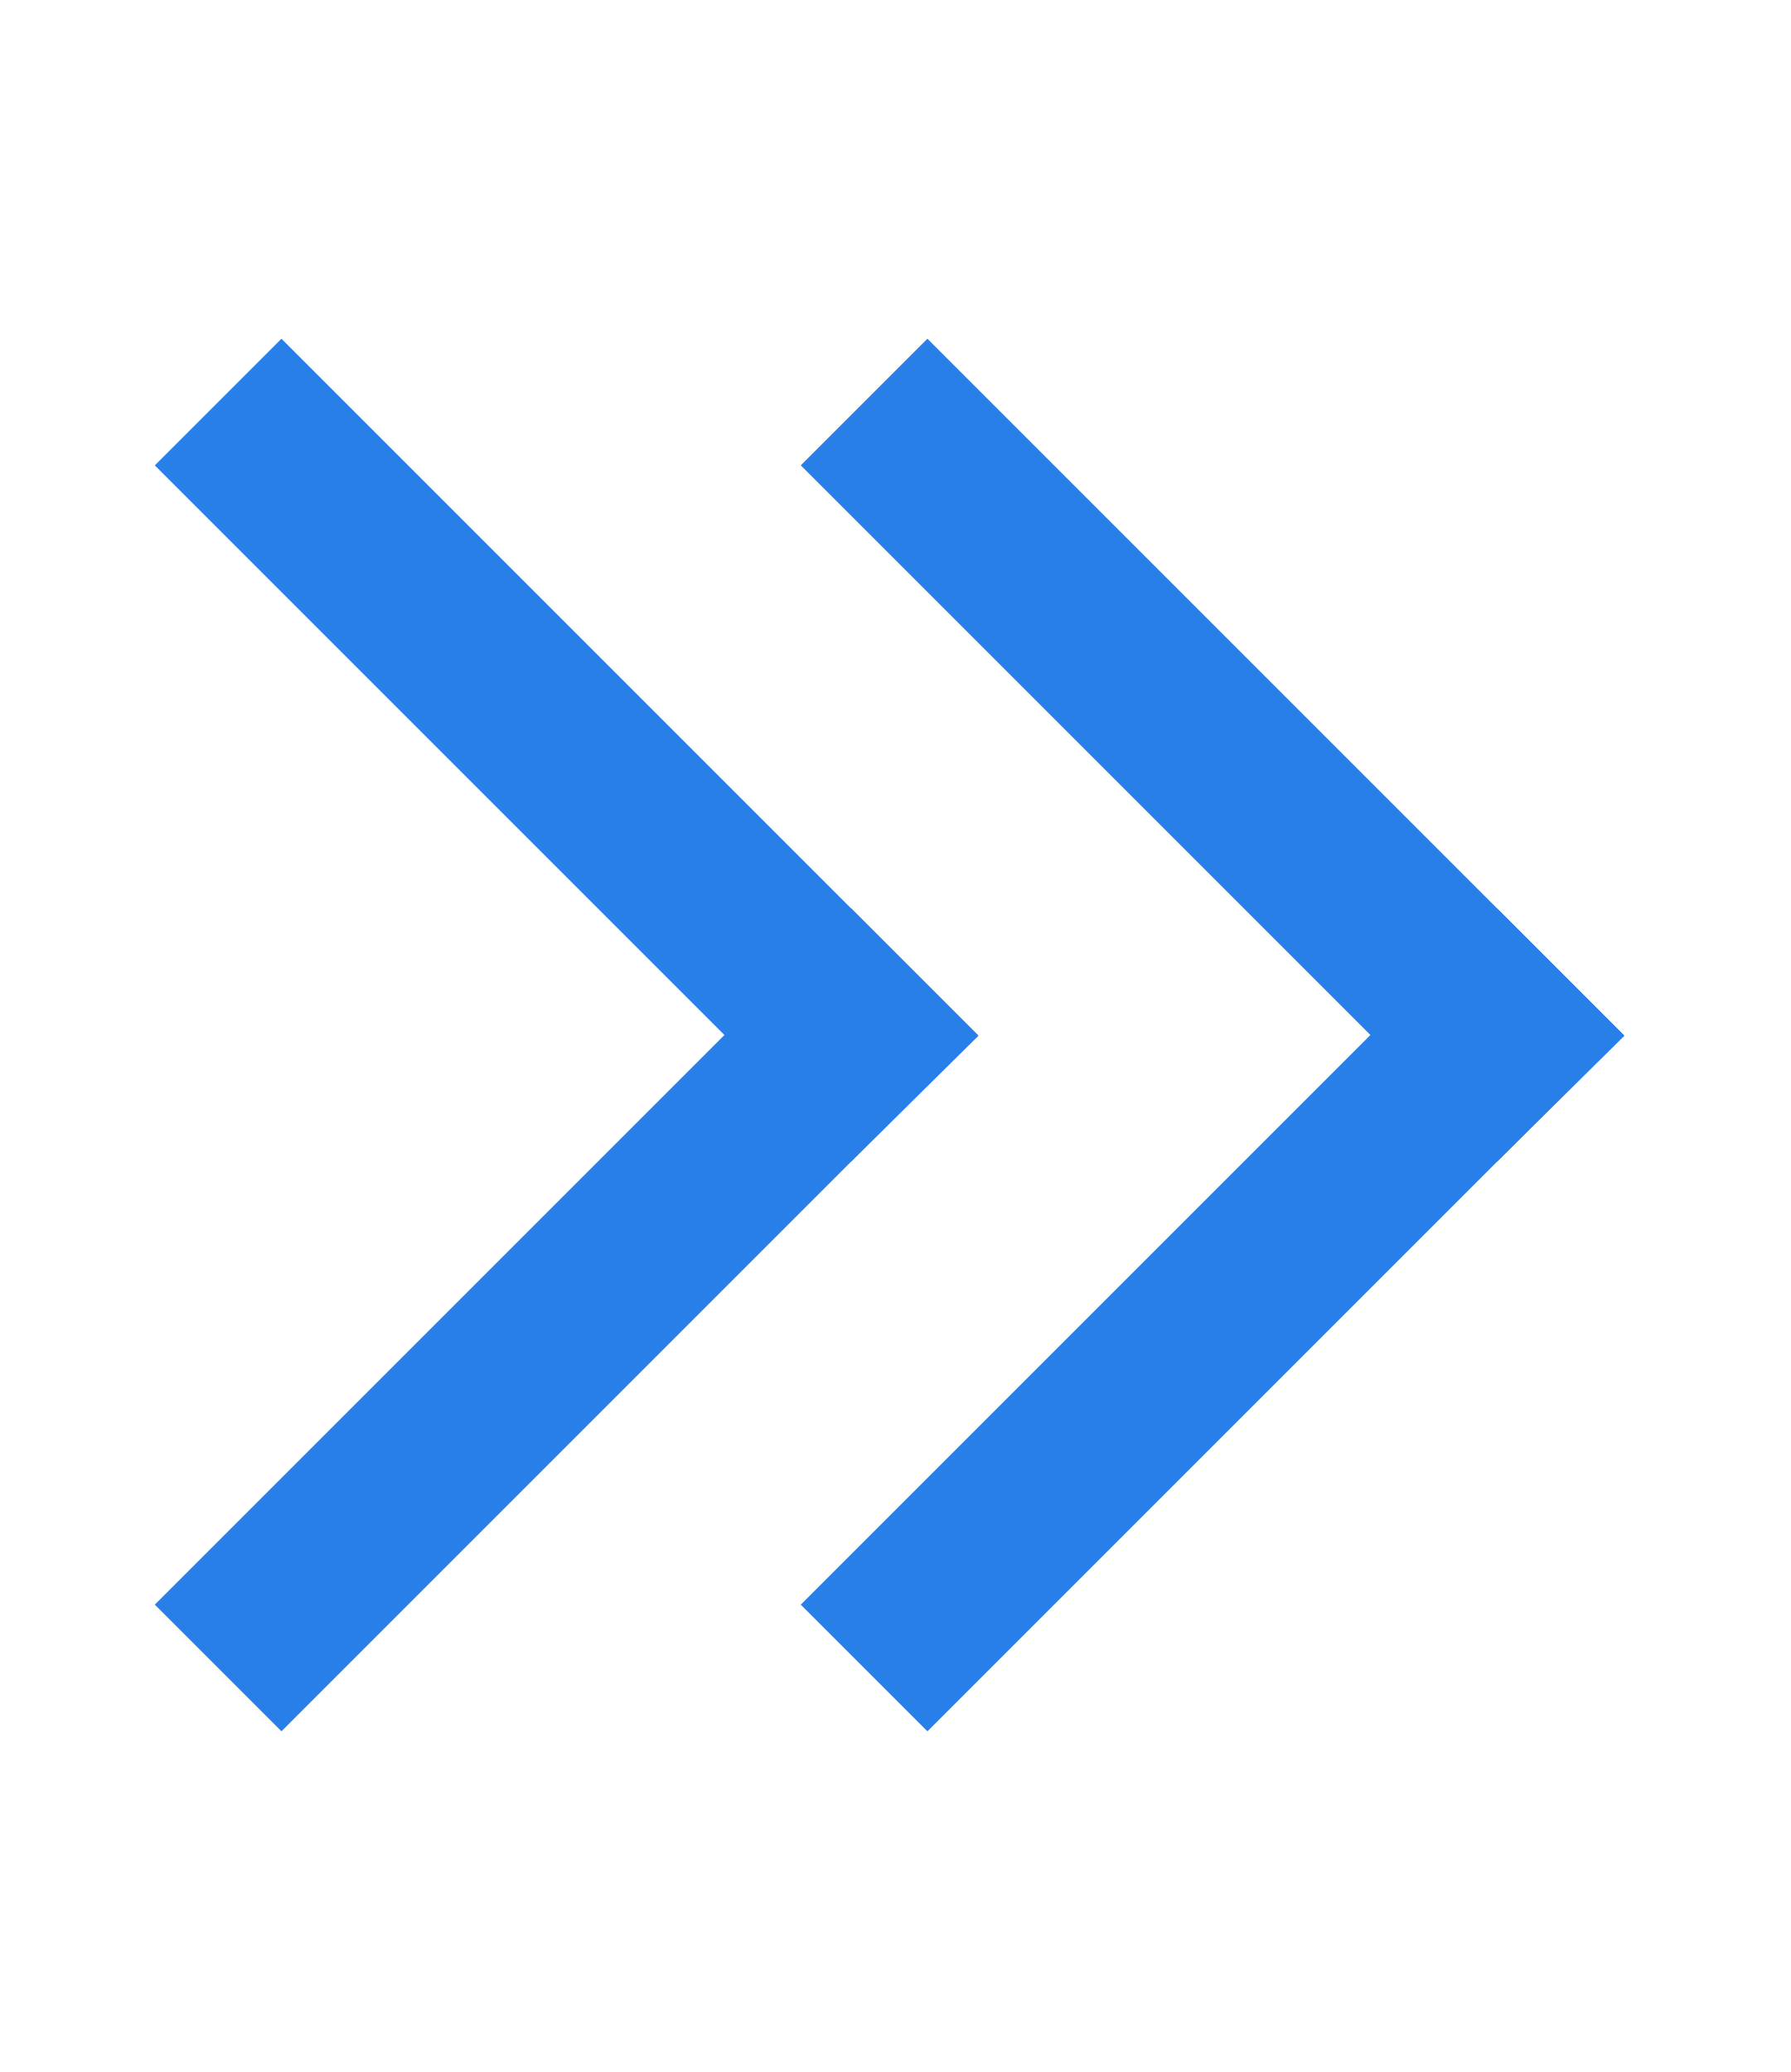
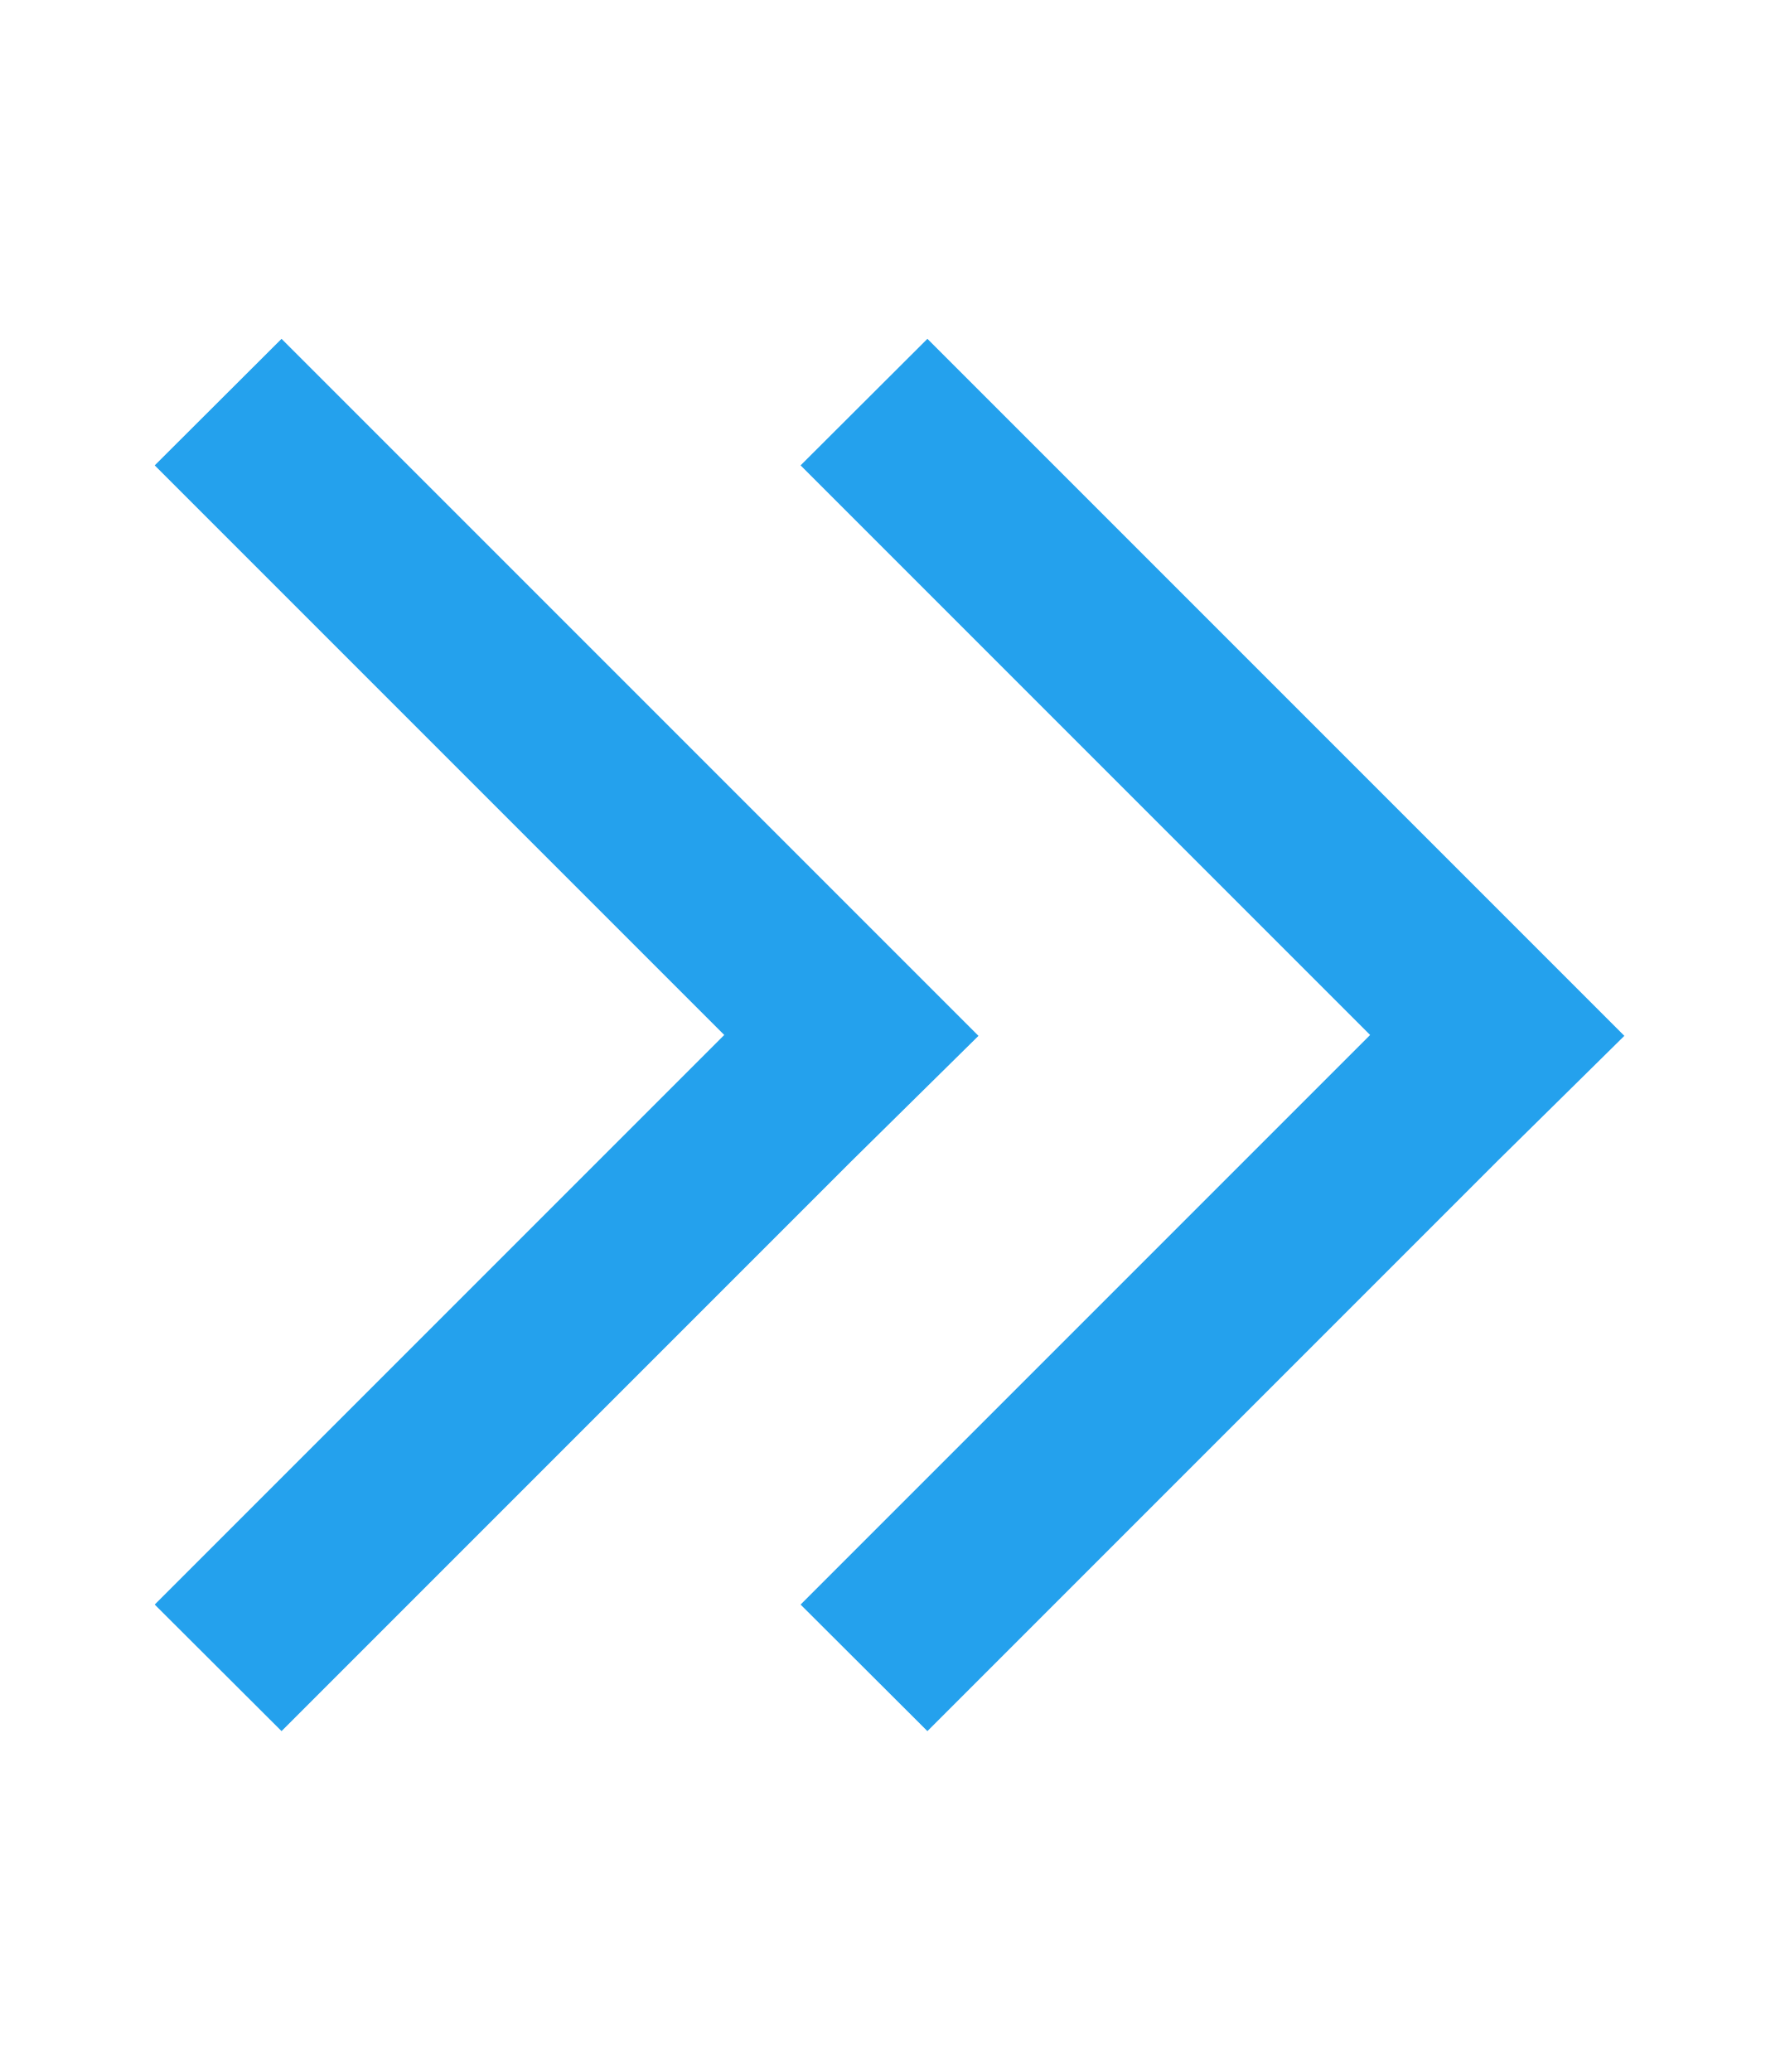
- <svg xmlns="http://www.w3.org/2000/svg" id="Layer_1" data-name="Layer 1" viewBox="0 0 609.74 705.67">
-   <g id="Layer_2" data-name="Layer 2">
-     <rect x="25.18" y="419" width="335.37" height="61" transform="translate(-261.36 268.03) rotate(-45)" style="fill:#287fe8" />
-   </g>
-   <g id="Layer_2_copy" data-name="Layer 2 copy">
-     <polygon points="289.87 395.63 52.73 158.49 95.86 115.36 333.25 352.75 289.87 395.63" style="fill:#287fe8" />
-   </g>
-   <g id="Layer_2-2" data-name="Layer 2">
-     <rect x="245.18" y="419" width="335.37" height="61" transform="translate(-196.92 423.6) rotate(-45)" style="fill:#287fe8" />
-   </g>
-   <g id="Layer_2_copy-2" data-name="Layer 2 copy">
-     <polygon points="509.87 395.63 272.73 158.49 315.86 115.36 553.25 352.75 509.87 395.63" style="fill:#287fe8" />
-   </g>
+ <svg xmlns="http://www.w3.org/2000/svg" version="1.1" id="Layer_1" x="0px" y="0px" viewBox="0 0 609.7 705.7" style="enable-background:new 0 0 609.7 705.7;" xml:space="preserve">
+   <style type="text/css">
+ 	.st0{fill:#24A1ED;}
+ </style>
+   <polygon class="st0" points="333.3,352.8 333,352.5 333,352.5 289.9,309.4 289.9,309.4 95.9,115.4 52.7,158.5 246.7,352.5   52.7,546.5 95.9,589.6 289.9,395.6 289.9,395.6 " />
+   <polygon class="st0" points="553.3,352.8 553,352.5 553,352.5 509.9,309.4 509.9,309.4 315.9,115.4 272.7,158.5 466.7,352.5   272.7,546.5 315.9,589.6 510.1,395.4 " />
</svg>
